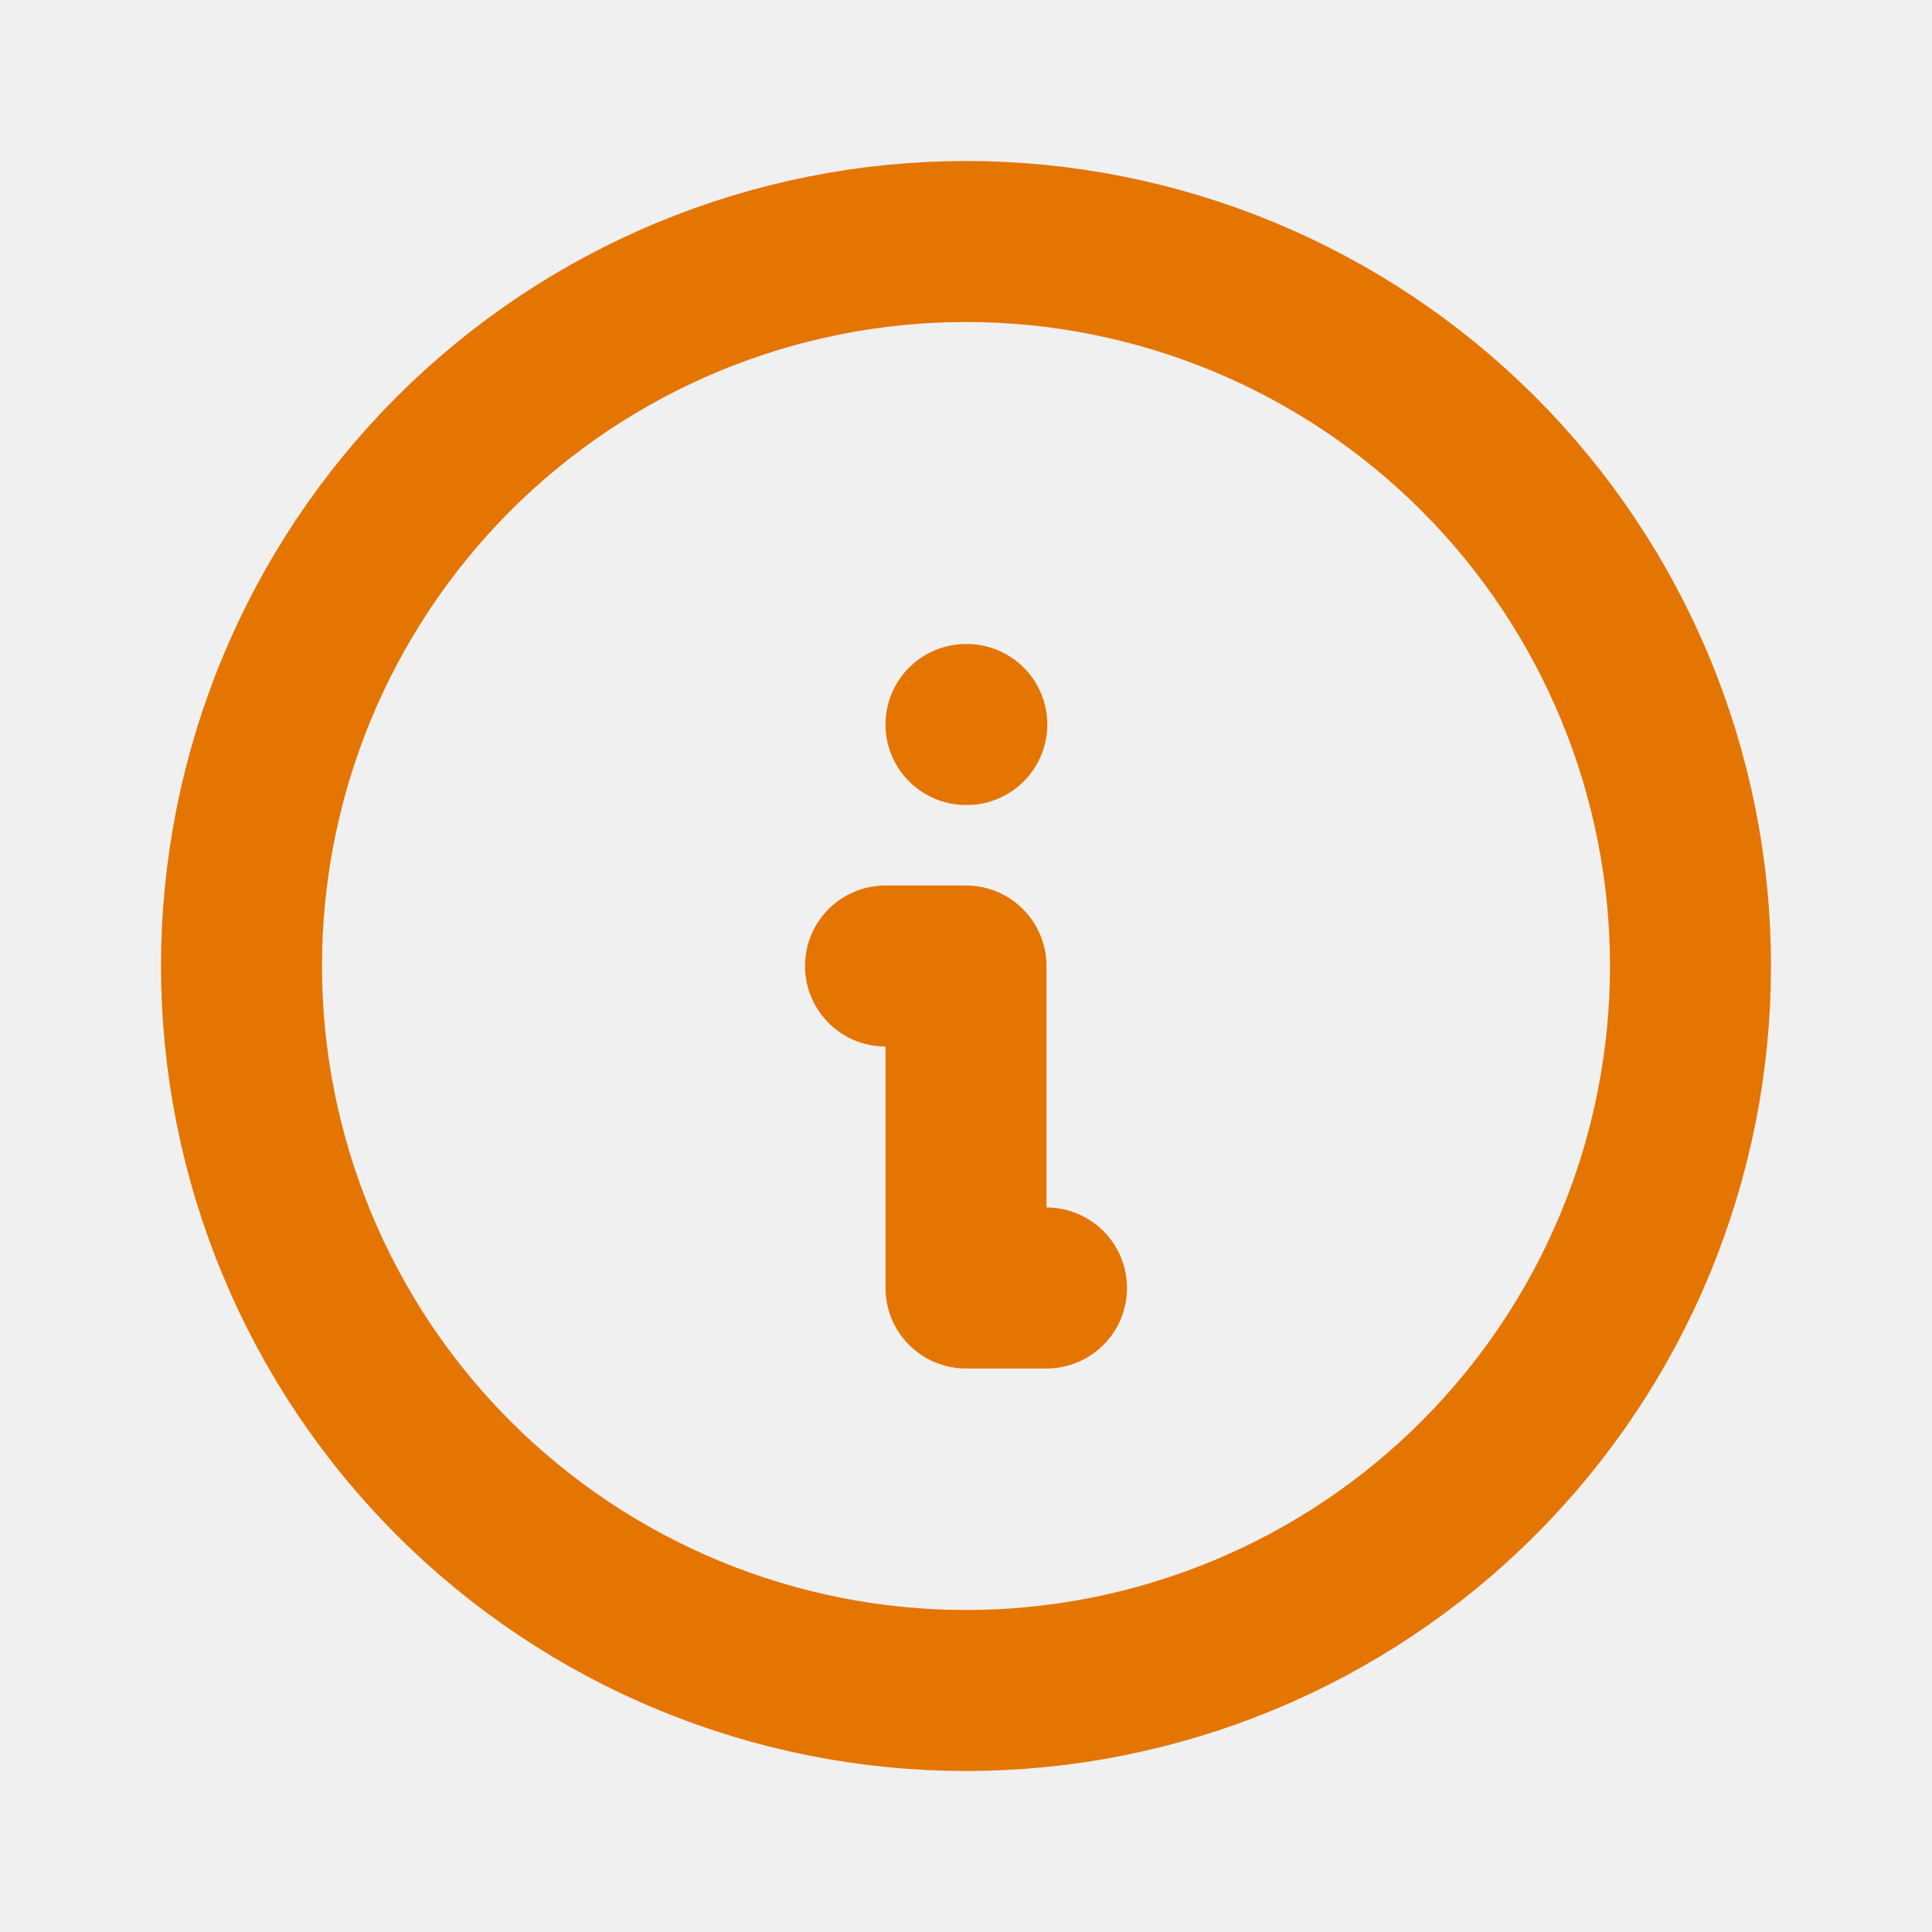
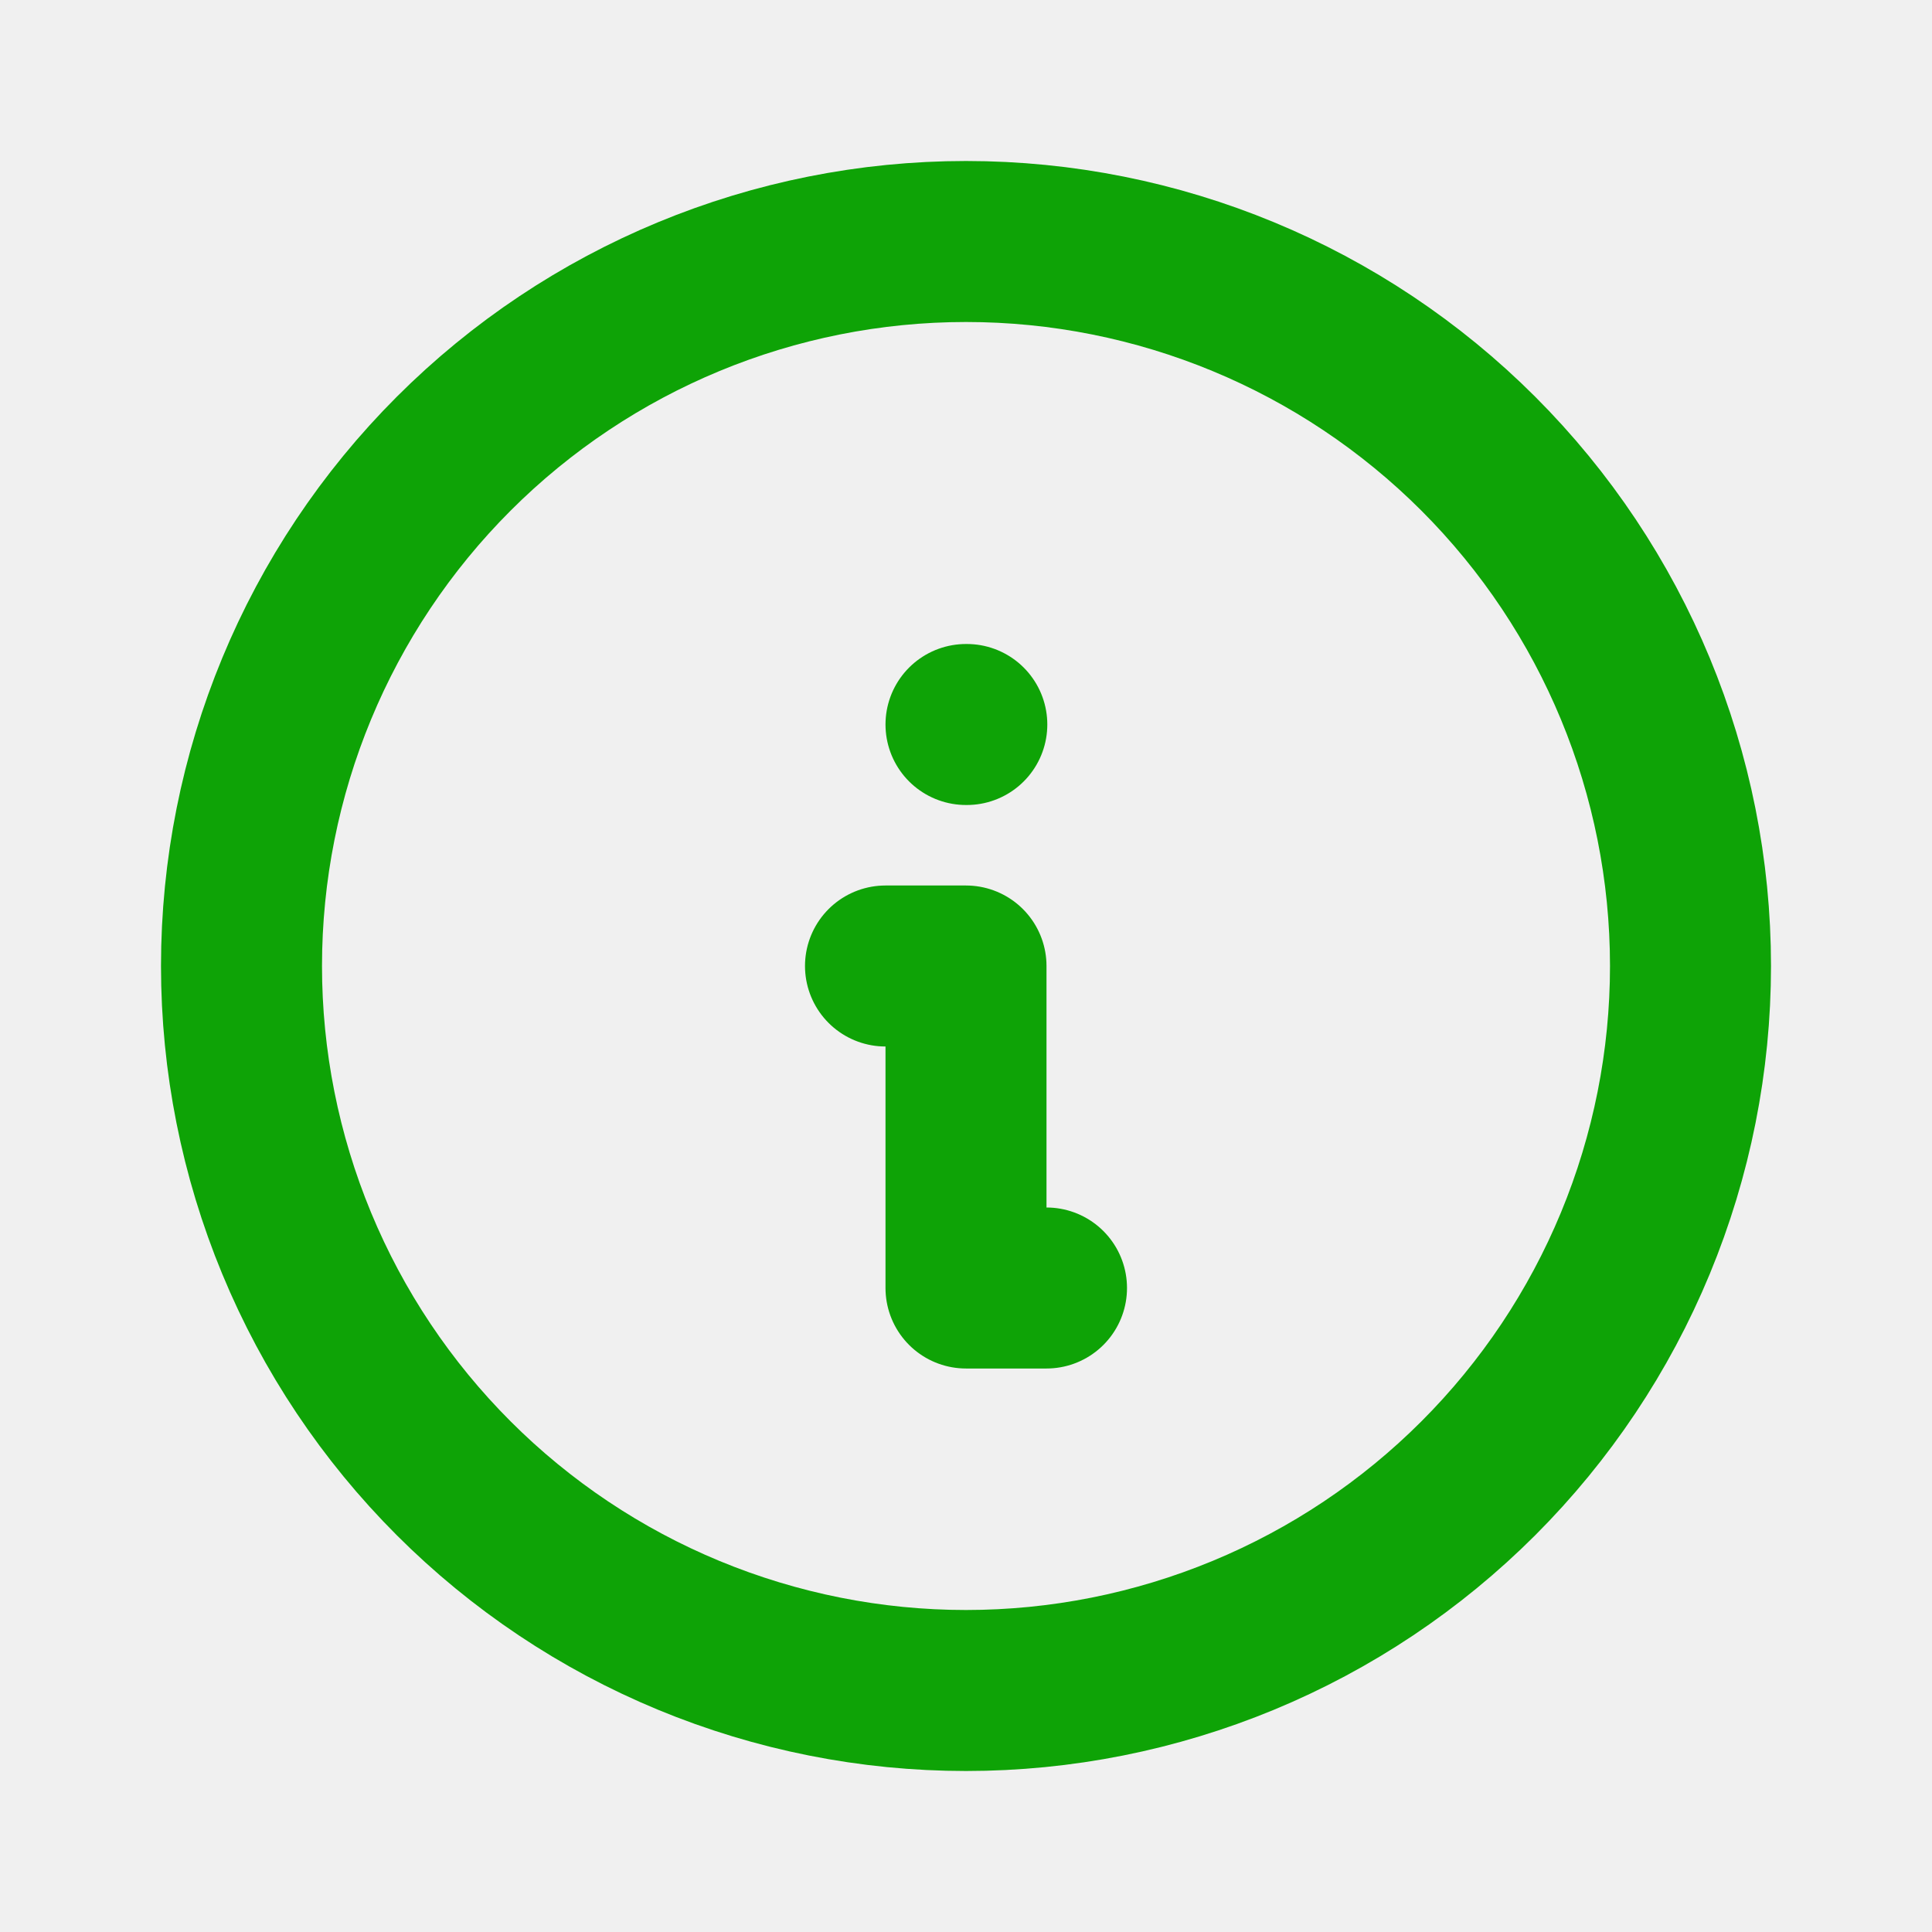
<svg xmlns="http://www.w3.org/2000/svg" width="24" height="24" viewBox="0 0 24 24" fill="none">
  <g clip-path="url(#clip0_131_4192)">
-     <path d="M3 12C3 13.182 3.233 14.352 3.685 15.444C4.137 16.536 4.8 17.528 5.636 18.364C6.472 19.2 7.464 19.863 8.556 20.315C9.648 20.767 10.818 21 12 21C13.182 21 14.352 20.767 15.444 20.315C16.536 19.863 17.528 19.2 18.364 18.364C19.2 17.528 19.863 16.536 20.315 15.444C20.767 14.352 21 13.182 21 12C21 9.613 20.052 7.324 18.364 5.636C16.676 3.948 14.387 3 12 3C9.613 3 7.324 3.948 5.636 5.636C3.948 7.324 3 9.613 3 12Z" stroke="#E37500" stroke-width="2" stroke-linecap="round" stroke-linejoin="round" />
-     <path d="M12 9H12.01" stroke="#E37500" stroke-width="2" stroke-linecap="round" stroke-linejoin="round" />
-     <path d="M11 12H12V16H13" stroke="#E37500" stroke-width="2" stroke-linecap="round" stroke-linejoin="round" />
+     <path d="M3 12C3 13.182 3.233 14.352 3.685 15.444C4.137 16.536 4.8 17.528 5.636 18.364C6.472 19.2 7.464 19.863 8.556 20.315C9.648 20.767 10.818 21 12 21C13.182 21 14.352 20.767 15.444 20.315C16.536 19.863 17.528 19.2 18.364 18.364C19.2 17.528 19.863 16.536 20.315 15.444C20.767 14.352 21 13.182 21 12C21 9.613 20.052 7.324 18.364 5.636C16.676 3.948 14.387 3 12 3C9.613 3 7.324 3.948 5.636 5.636C3.948 7.324 3 9.613 3 12Z" stroke="#0EA306" stroke-width="2" stroke-linecap="round" stroke-linejoin="round" />
+     <path d="M12 9H12.01" stroke="#0EA306" stroke-width="2" stroke-linecap="round" stroke-linejoin="round" />
+     <path d="M11 12H12V16H13" stroke="#0EA306" stroke-width="2" stroke-linecap="round" stroke-linejoin="round" />
  </g>
  <defs>
    <clipPath id="clip0_131_4192">
      <rect width="24" height="24" fill="white" />
    </clipPath>
  </defs>
</svg>
